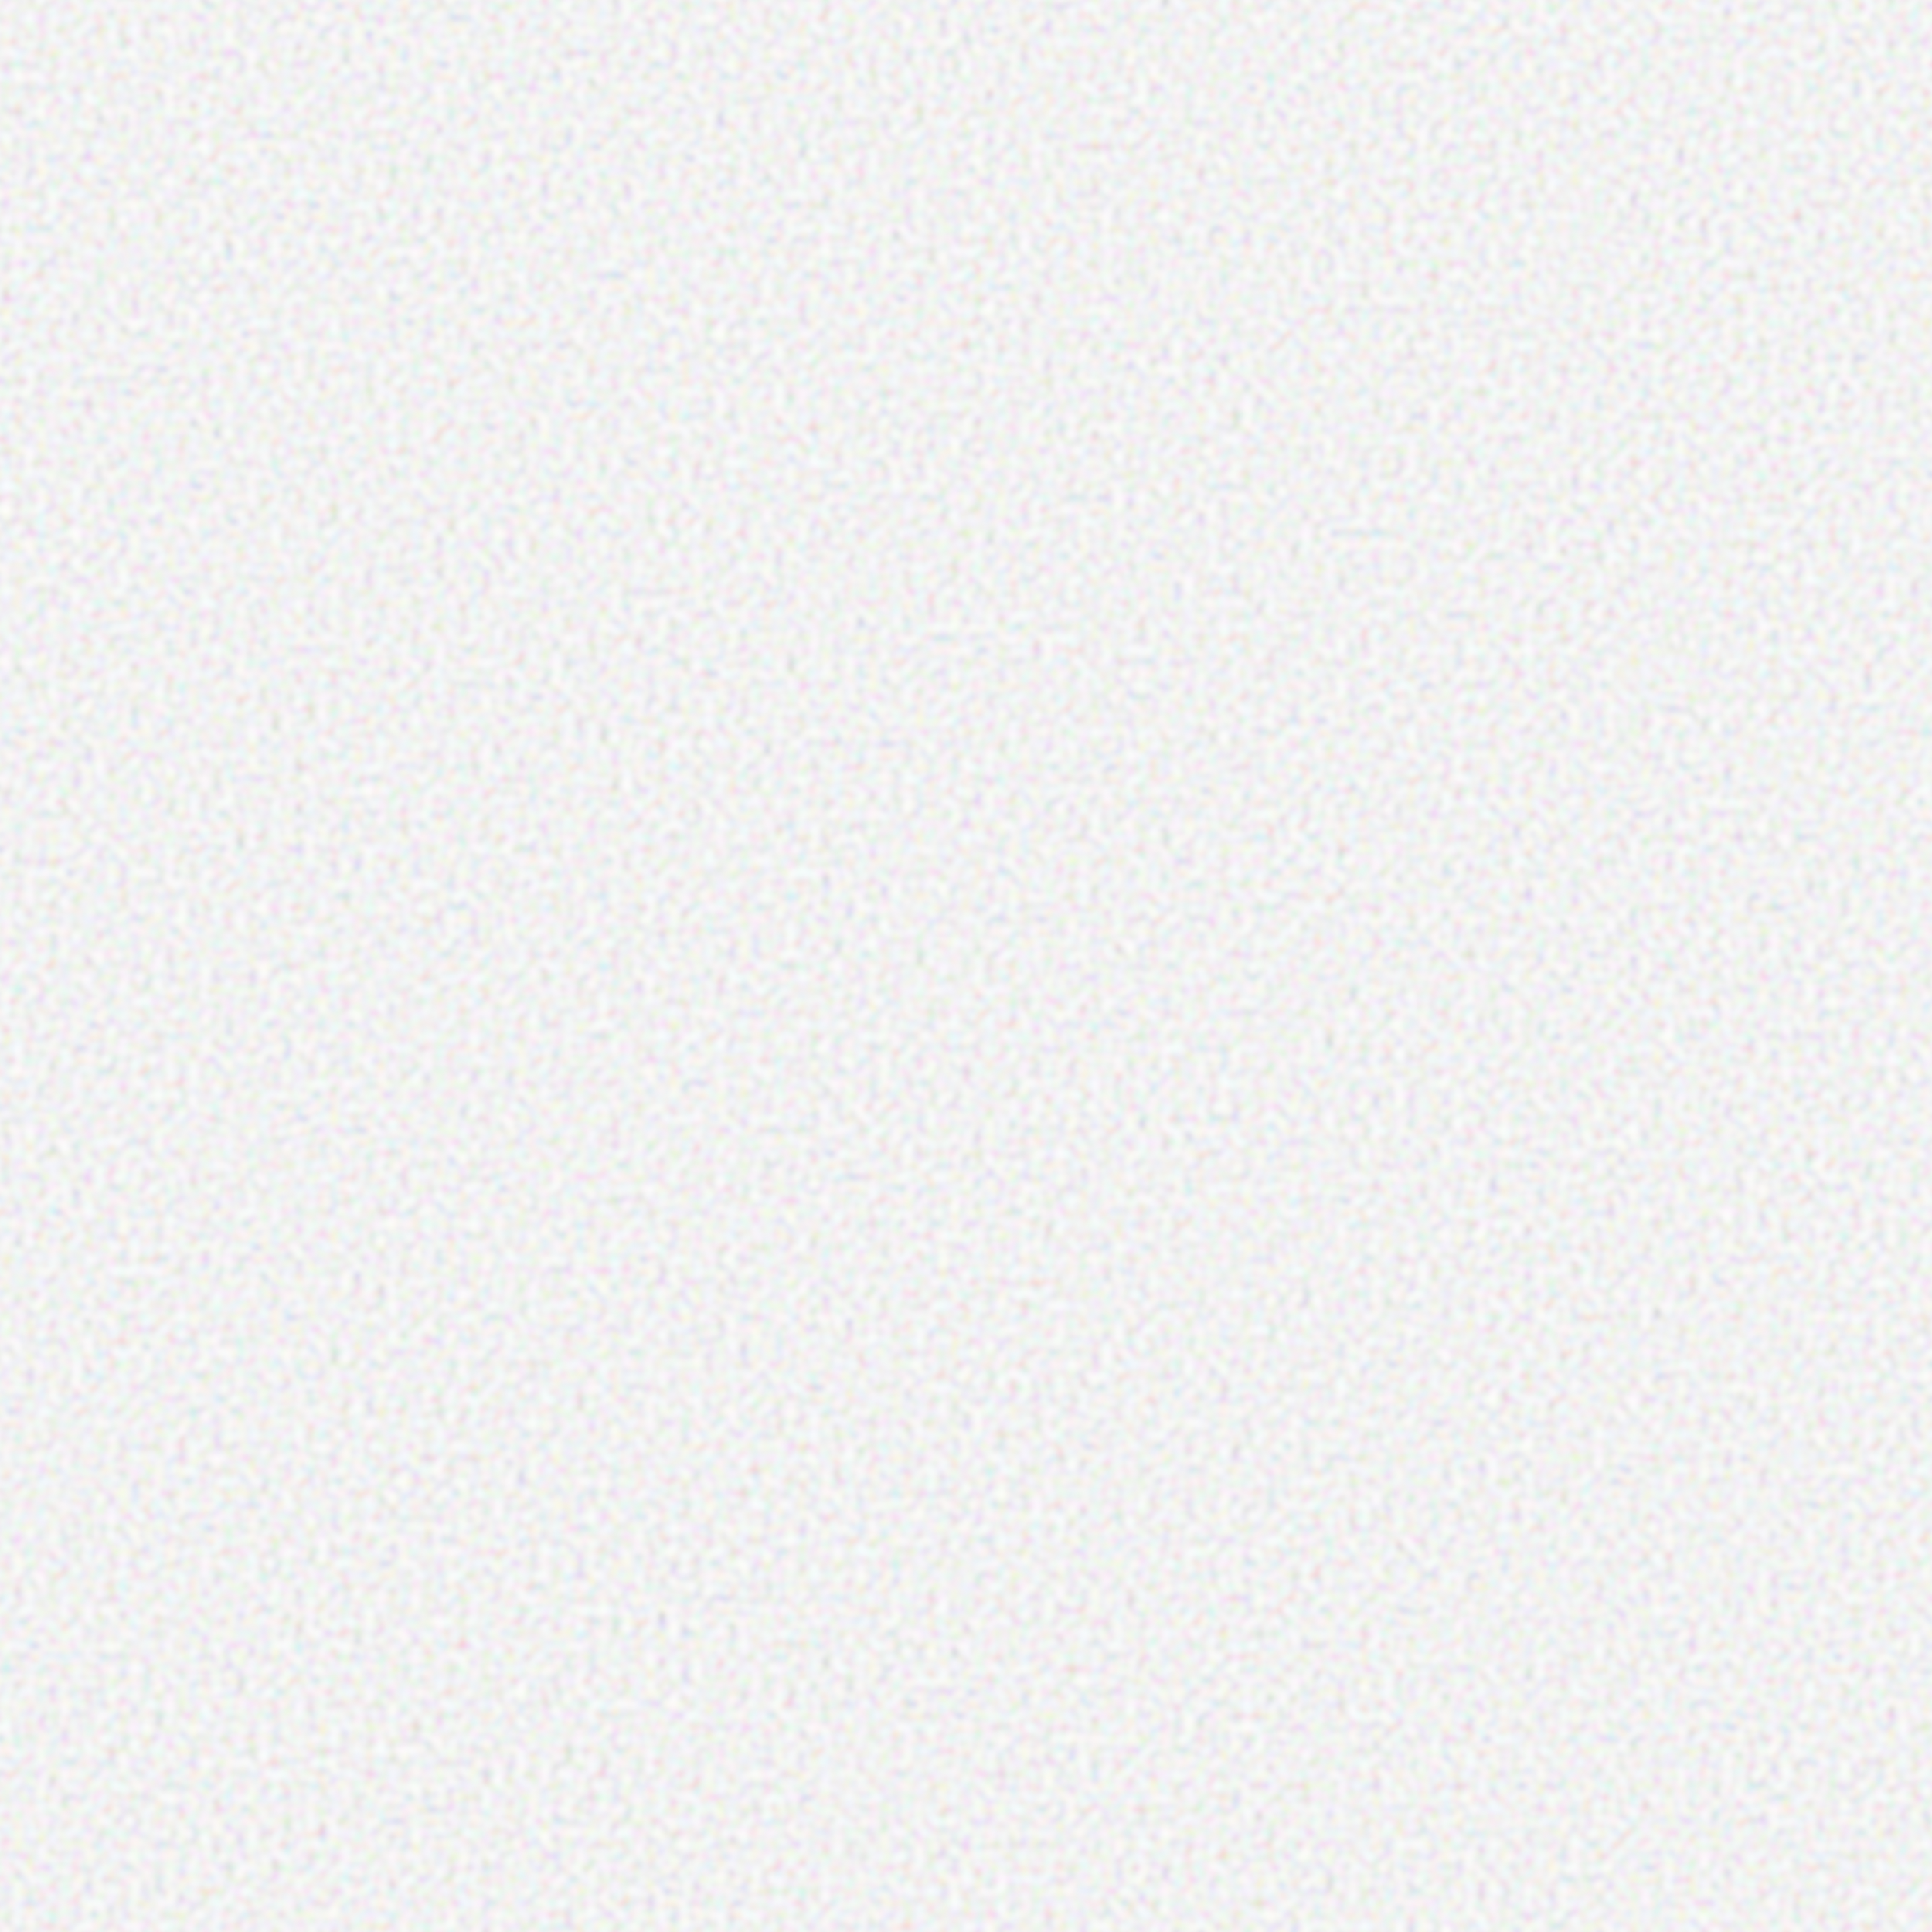
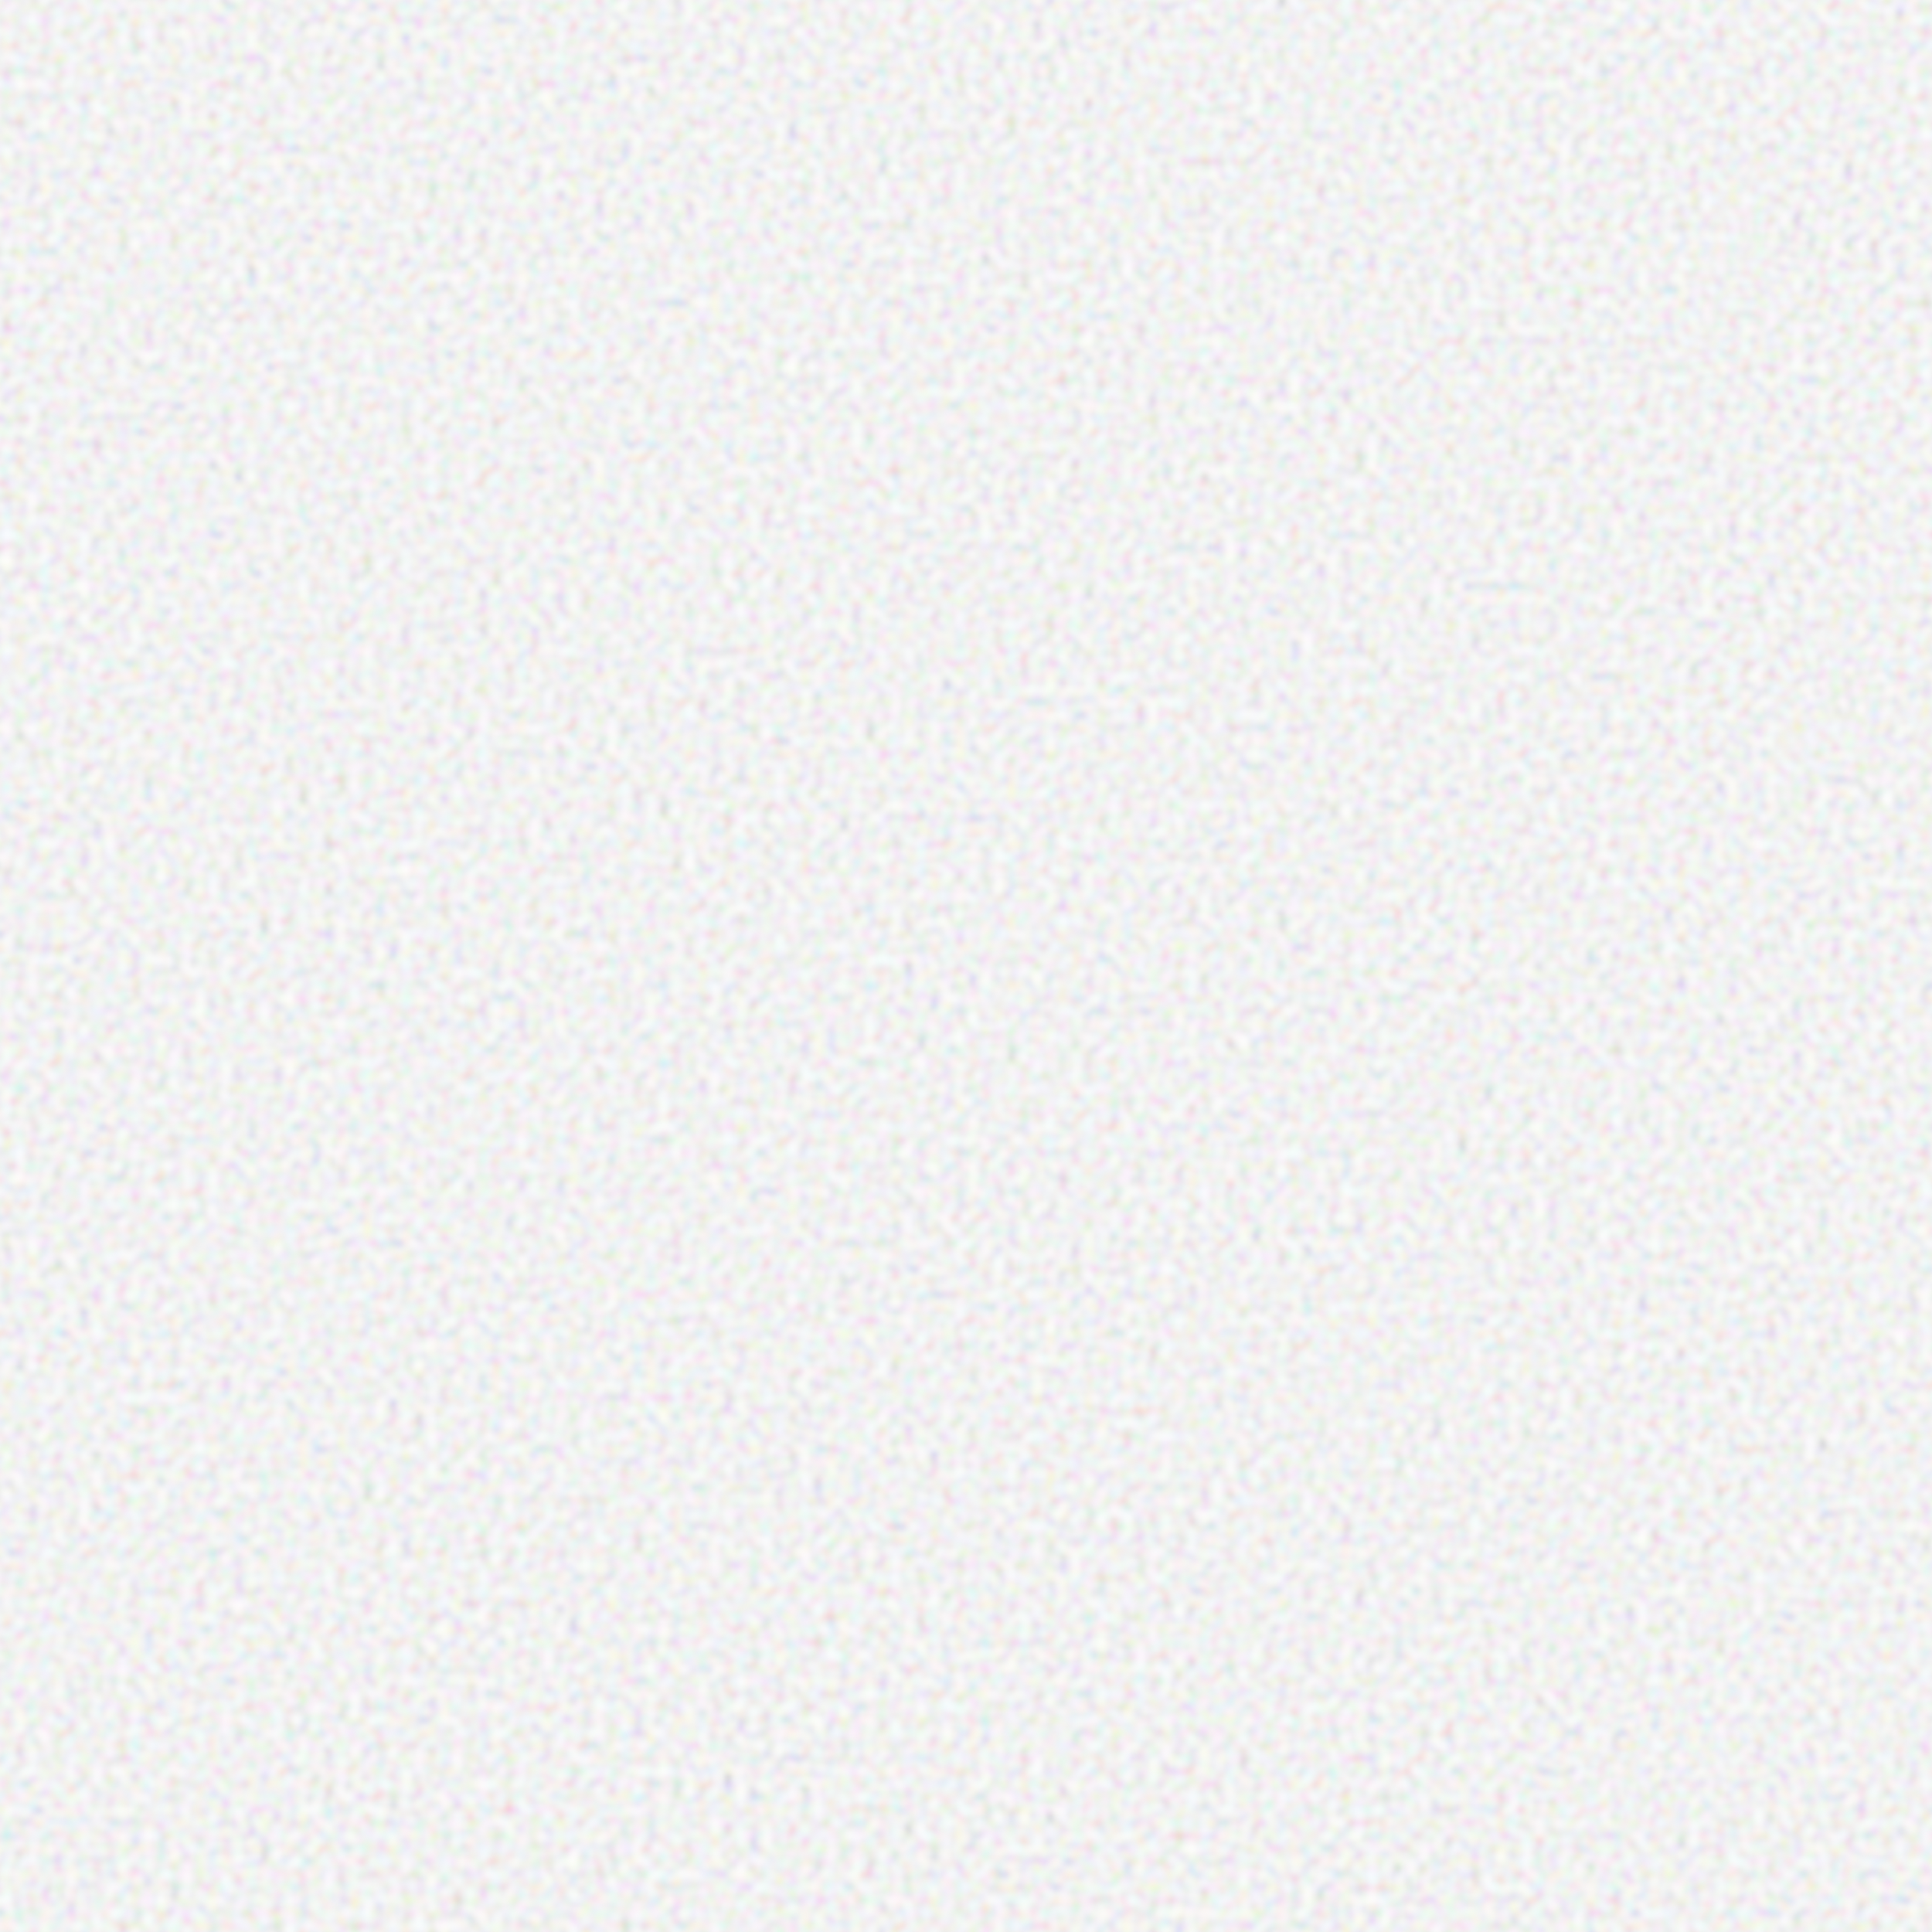
<svg xmlns="http://www.w3.org/2000/svg" width="300" height="300">
  <filter id="n" x="0" y="0">
-     <feTurbulence type="fractalNoise" baseFrequency="0.55" stitchTiles="stitch" />
+     <feTurbulence type="fractalNoise" baseFrequency="0.5" stitchTiles="stitch" />
  </filter>
  <rect width="300" height="300" fill="#fff" />
  <rect width="300" height="300" filter="url(#n)" opacity="0.4" />
</svg>
